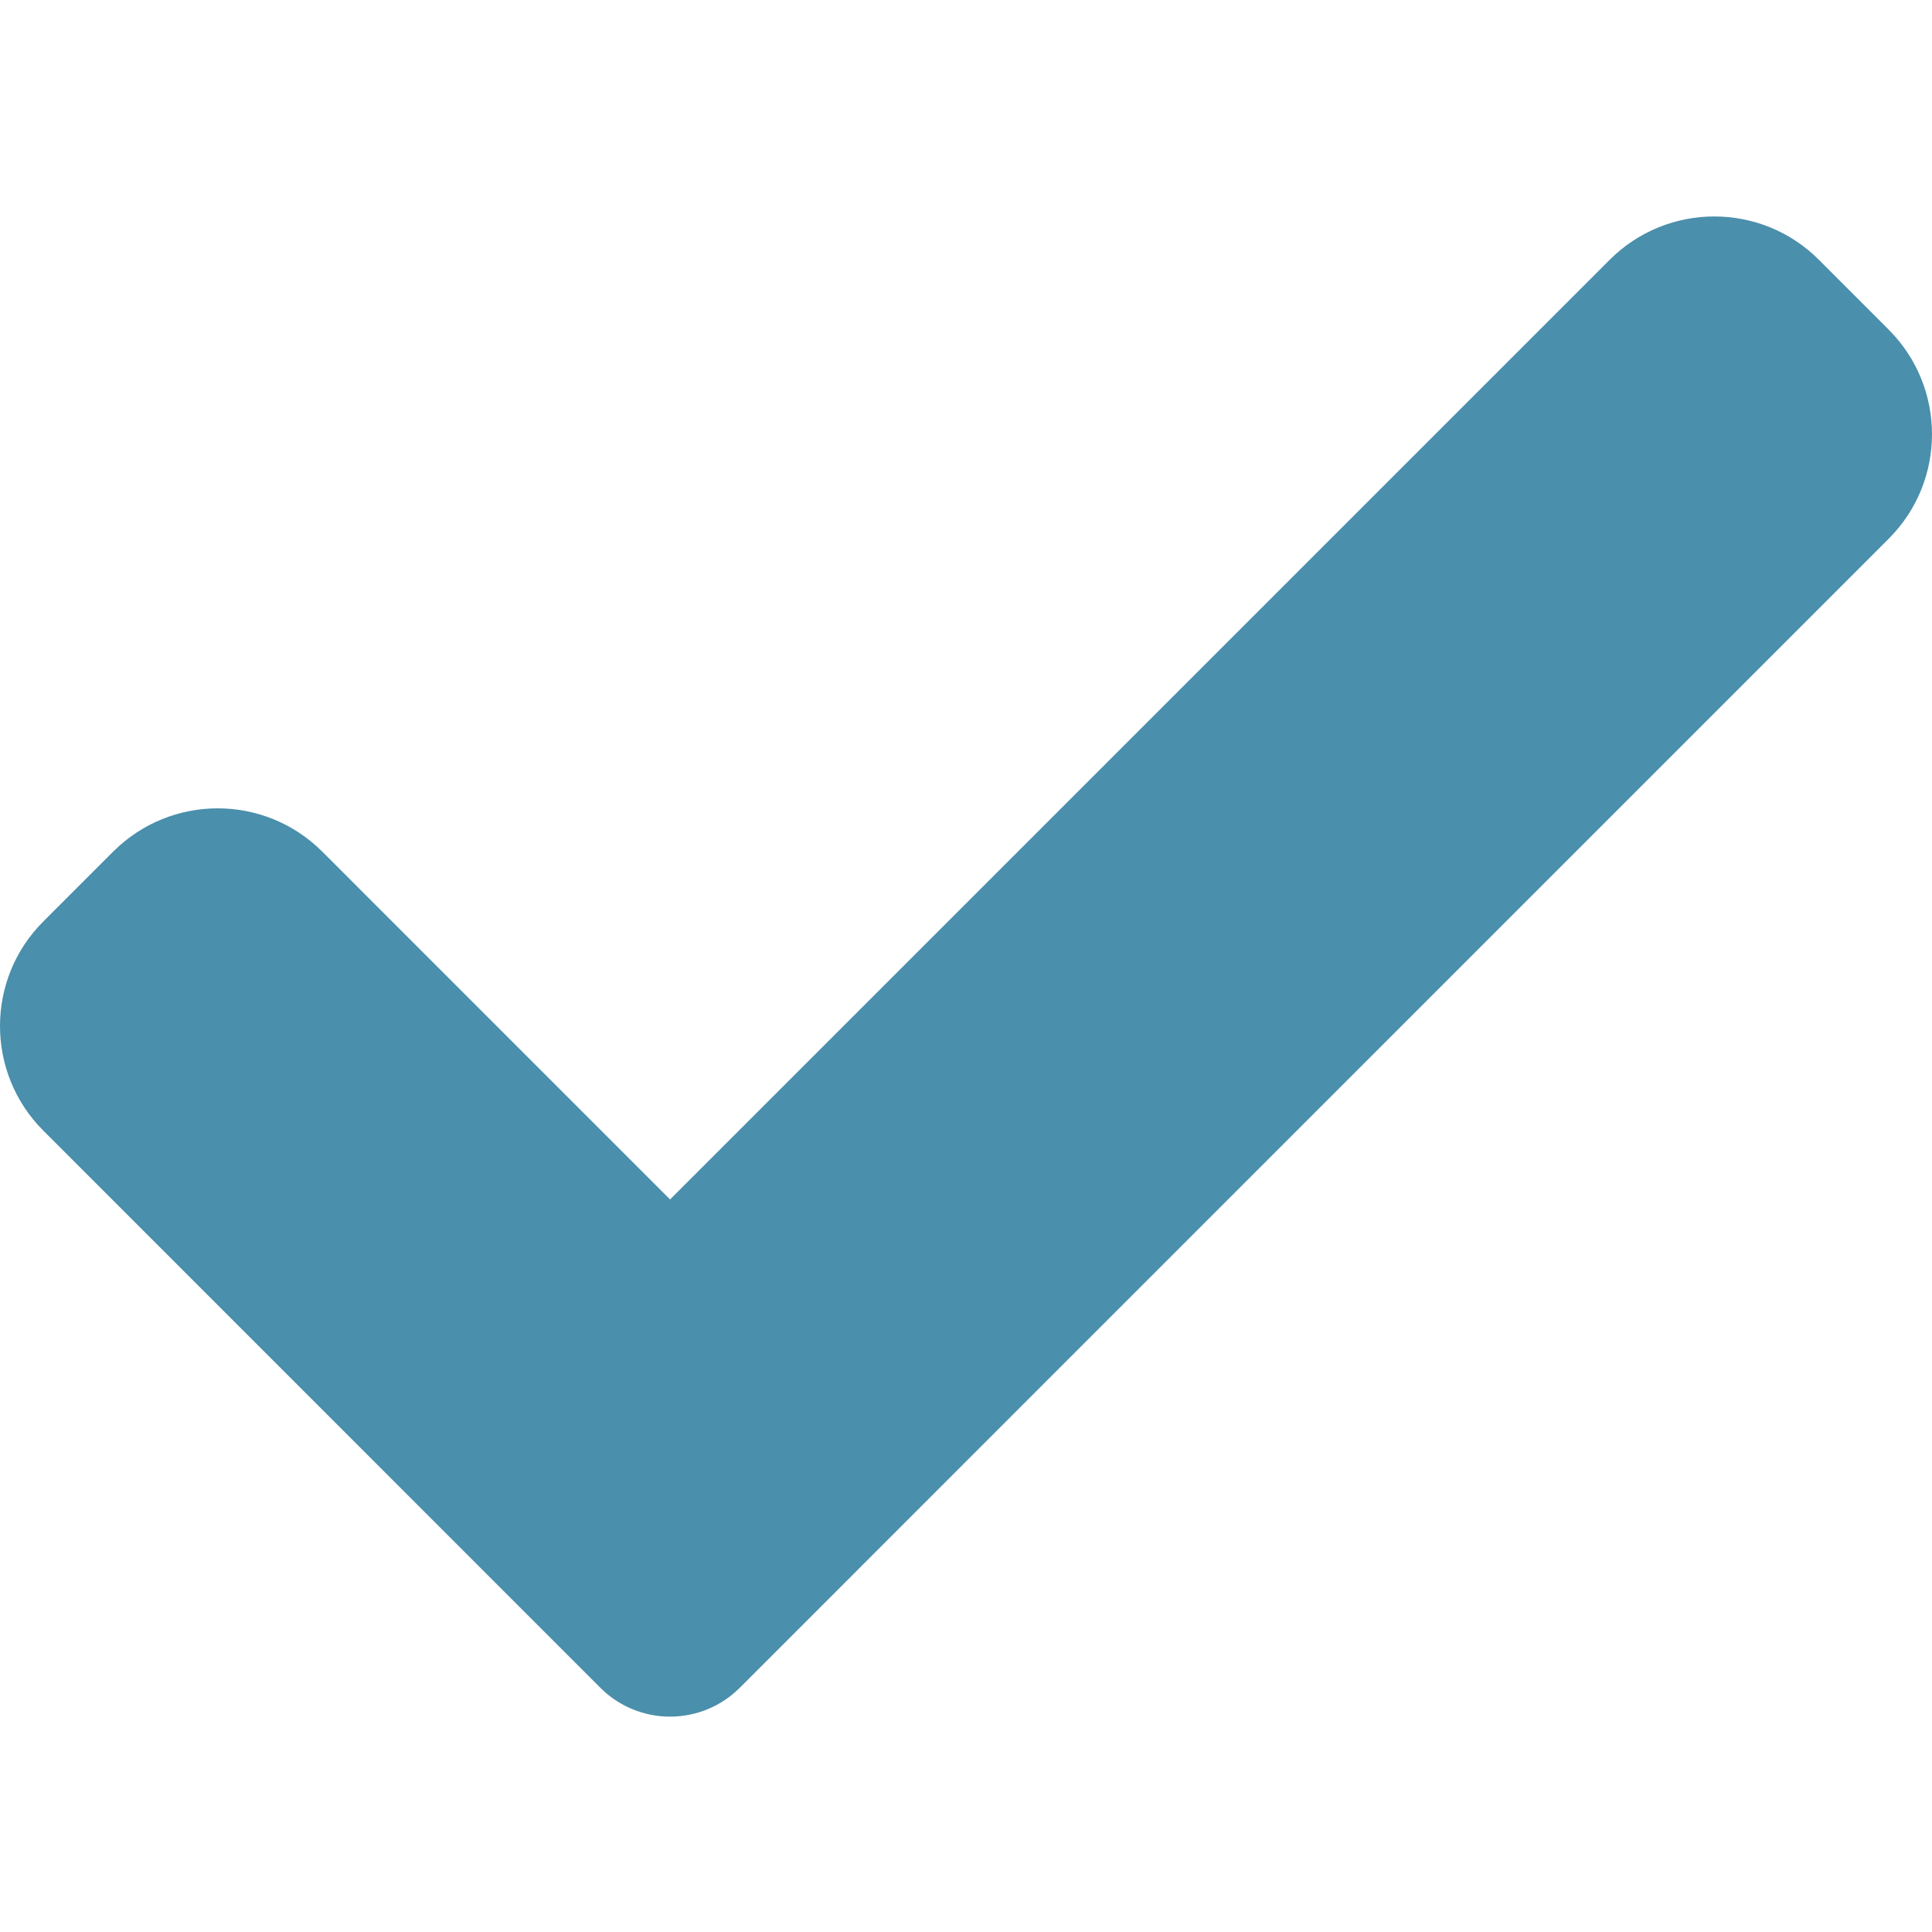
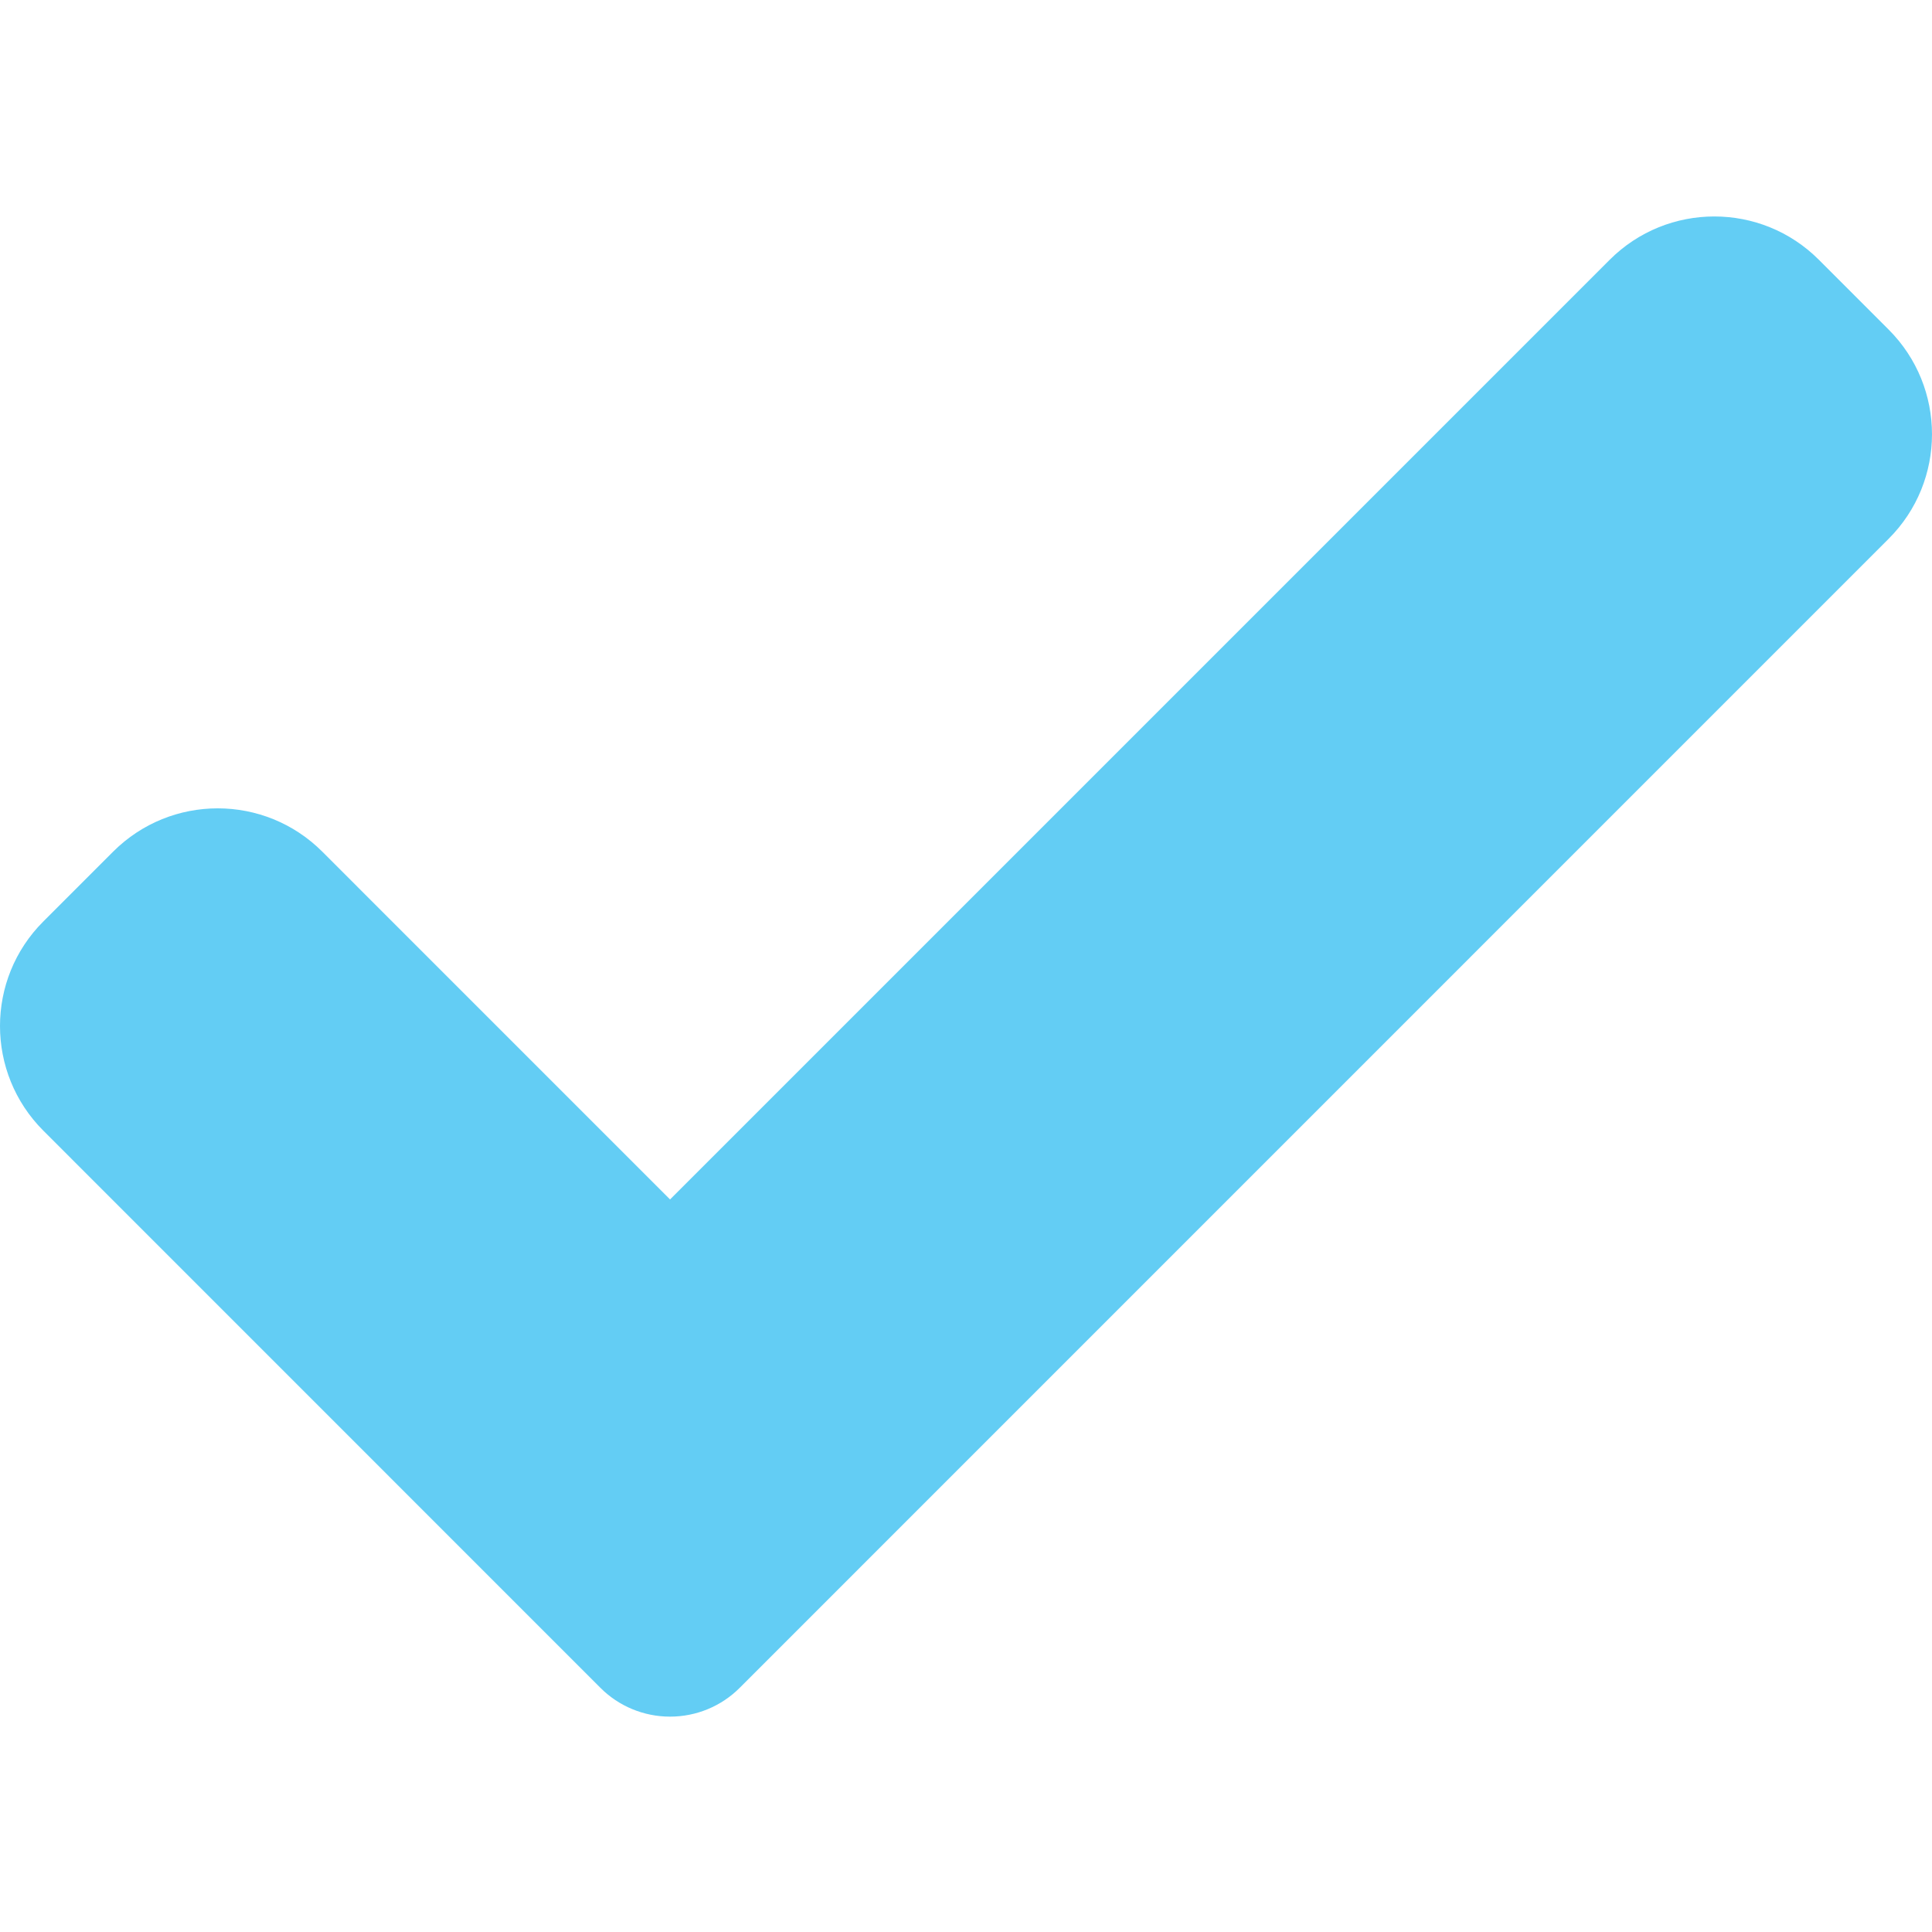
<svg xmlns="http://www.w3.org/2000/svg" height="512" viewBox="0 -46 417.813 417" width="512">
-   <path d="M159.988 318.582c-3.988 4.012-9.43 6.25-15.082 6.25s-11.094-2.238-15.082-6.25L9.375 198.113c-12.5-12.5-12.5-32.77 0-45.246l15.082-15.086c12.504-12.5 32.75-12.5 45.25 0l75.2 75.203L348.104 9.781c12.504-12.5 32.77-12.5 45.25 0l15.082 15.086c12.5 12.5 12.5 32.766 0 45.246zm0 0" data-original="#000000" class="active-path" data-old_color="#000000" fill="#4a8fac" />
+   <path d="M159.988 318.582c-3.988 4.012-9.43 6.25-15.082 6.25s-11.094-2.238-15.082-6.25L9.375 198.113c-12.5-12.5-12.5-32.77 0-45.246l15.082-15.086c12.504-12.5 32.75-12.5 45.25 0l75.2 75.203L348.104 9.781c12.504-12.5 32.77-12.5 45.25 0l15.082 15.086c12.5 12.5 12.5 32.766 0 45.246zm0 0" data-original="#000000" class="active-path" data-old_color="#000000" fill="#63cdf4" />
</svg>
